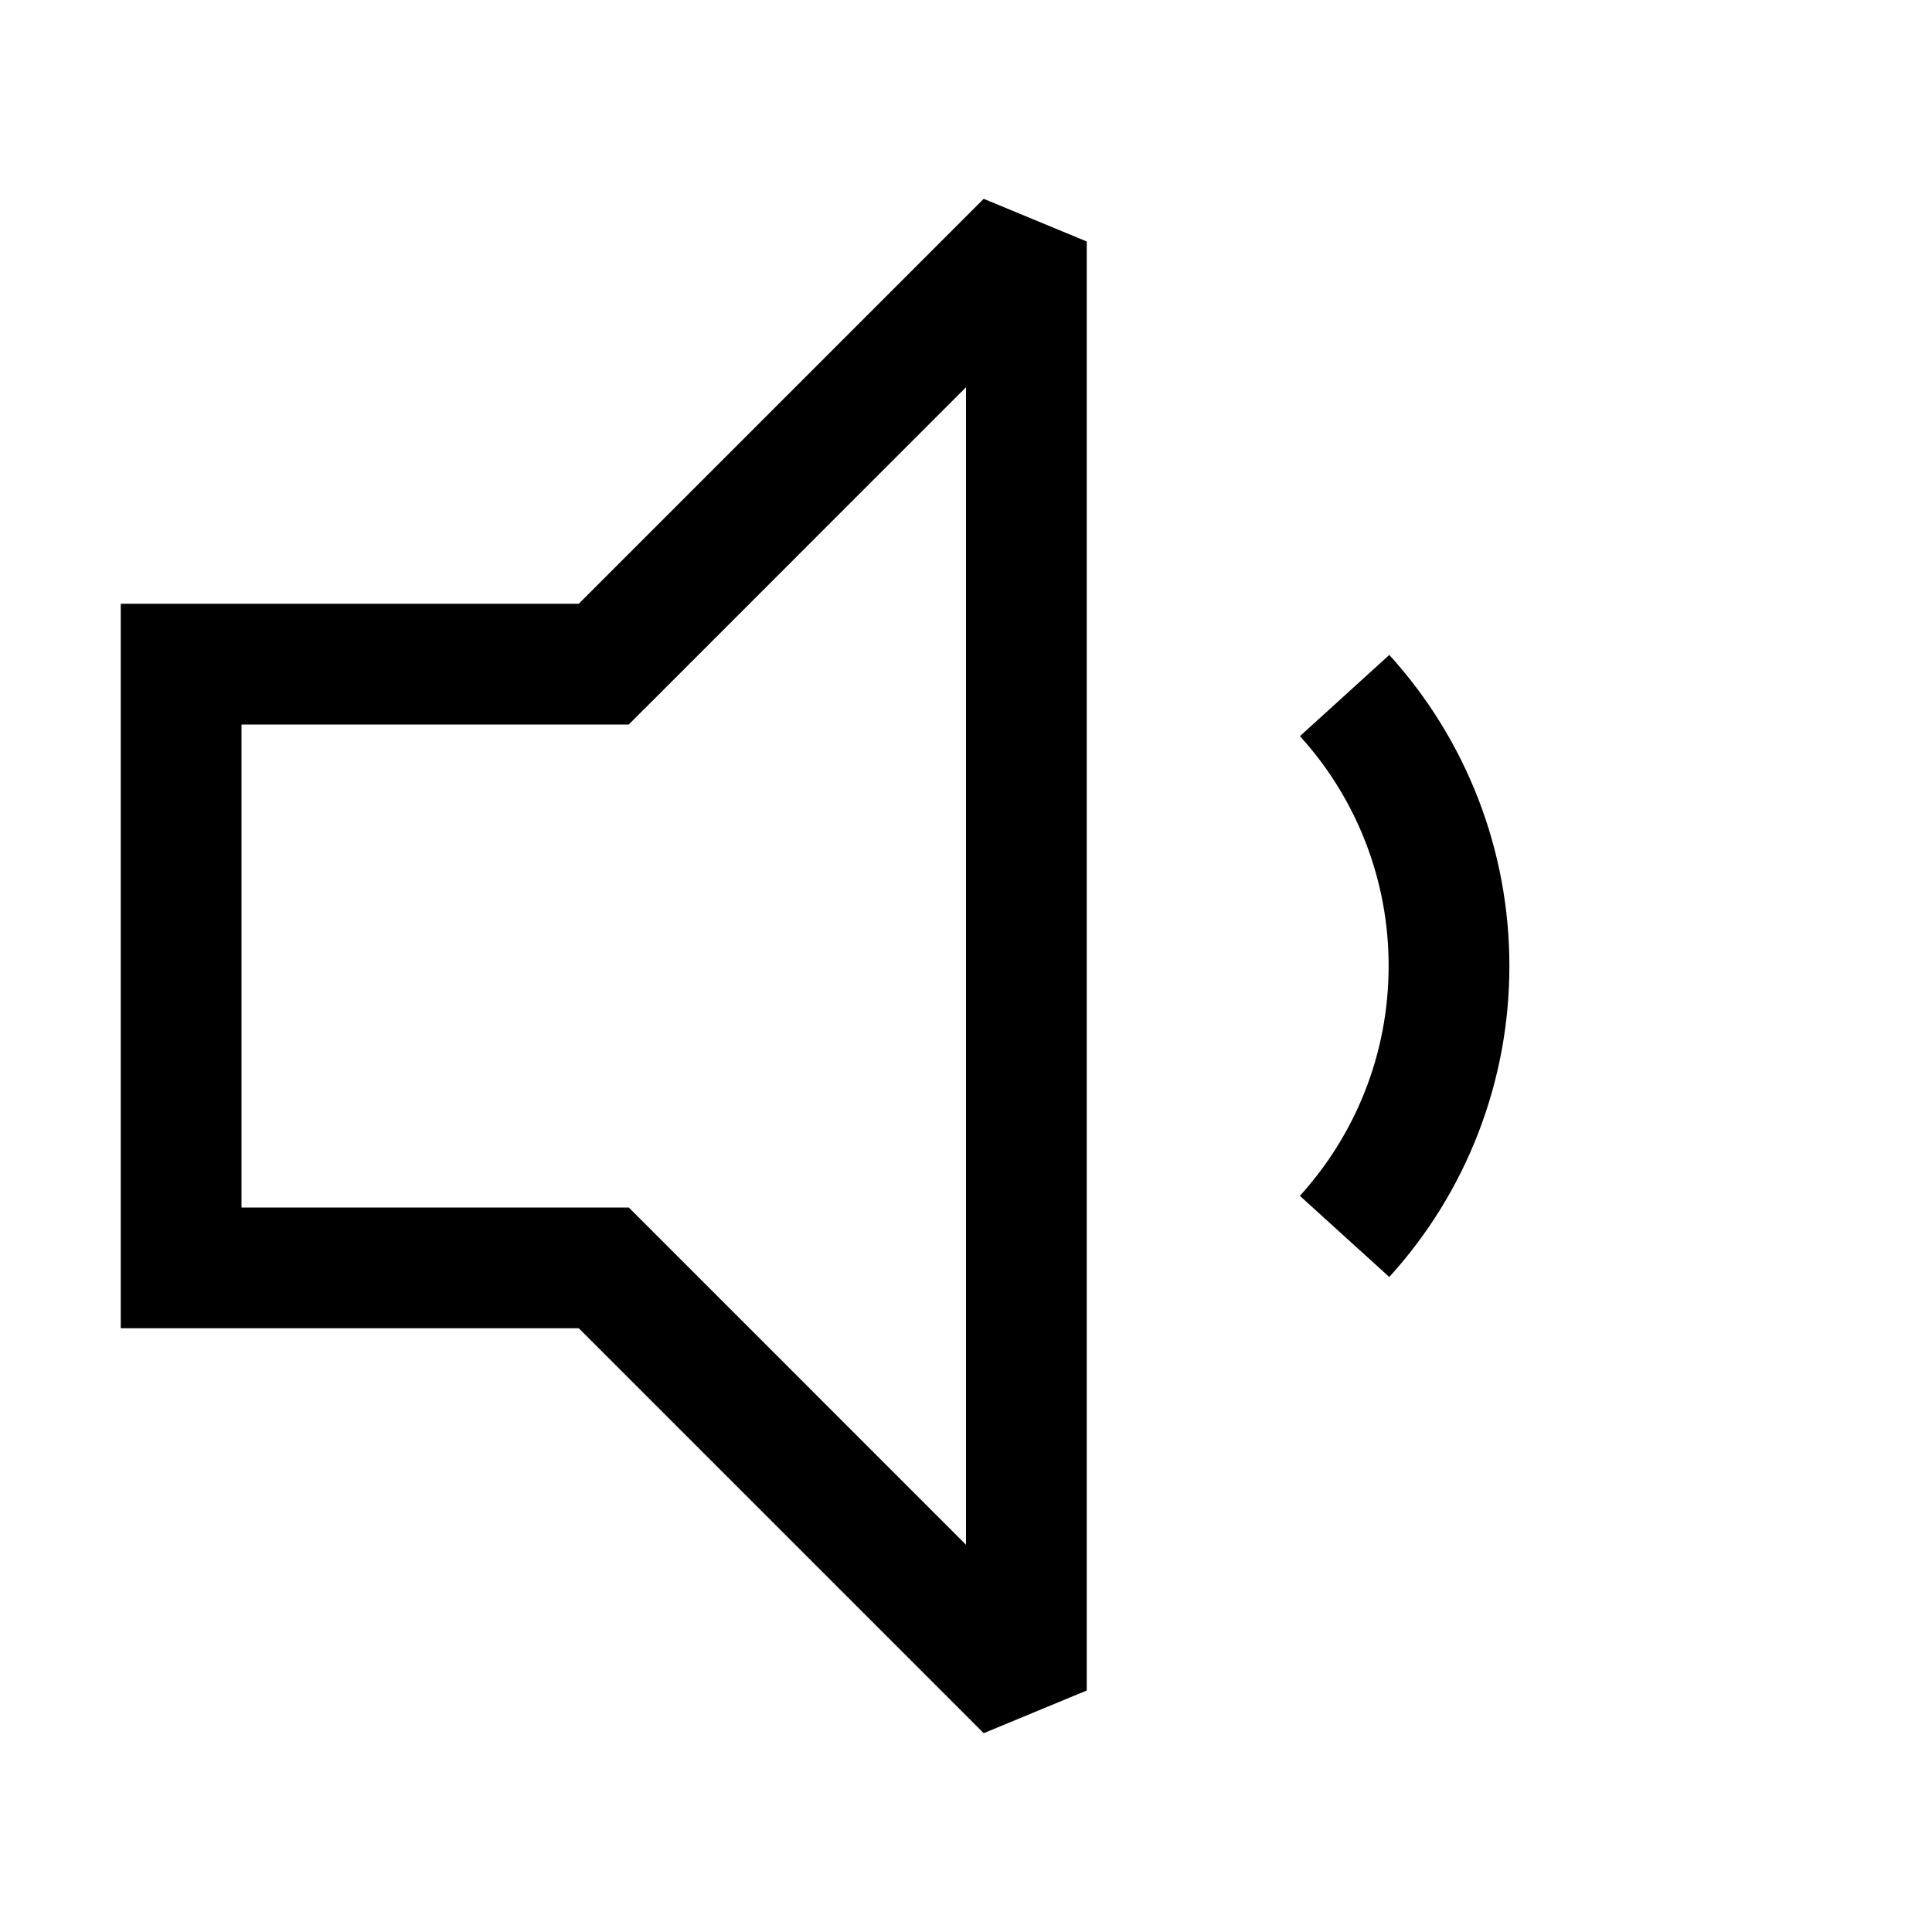
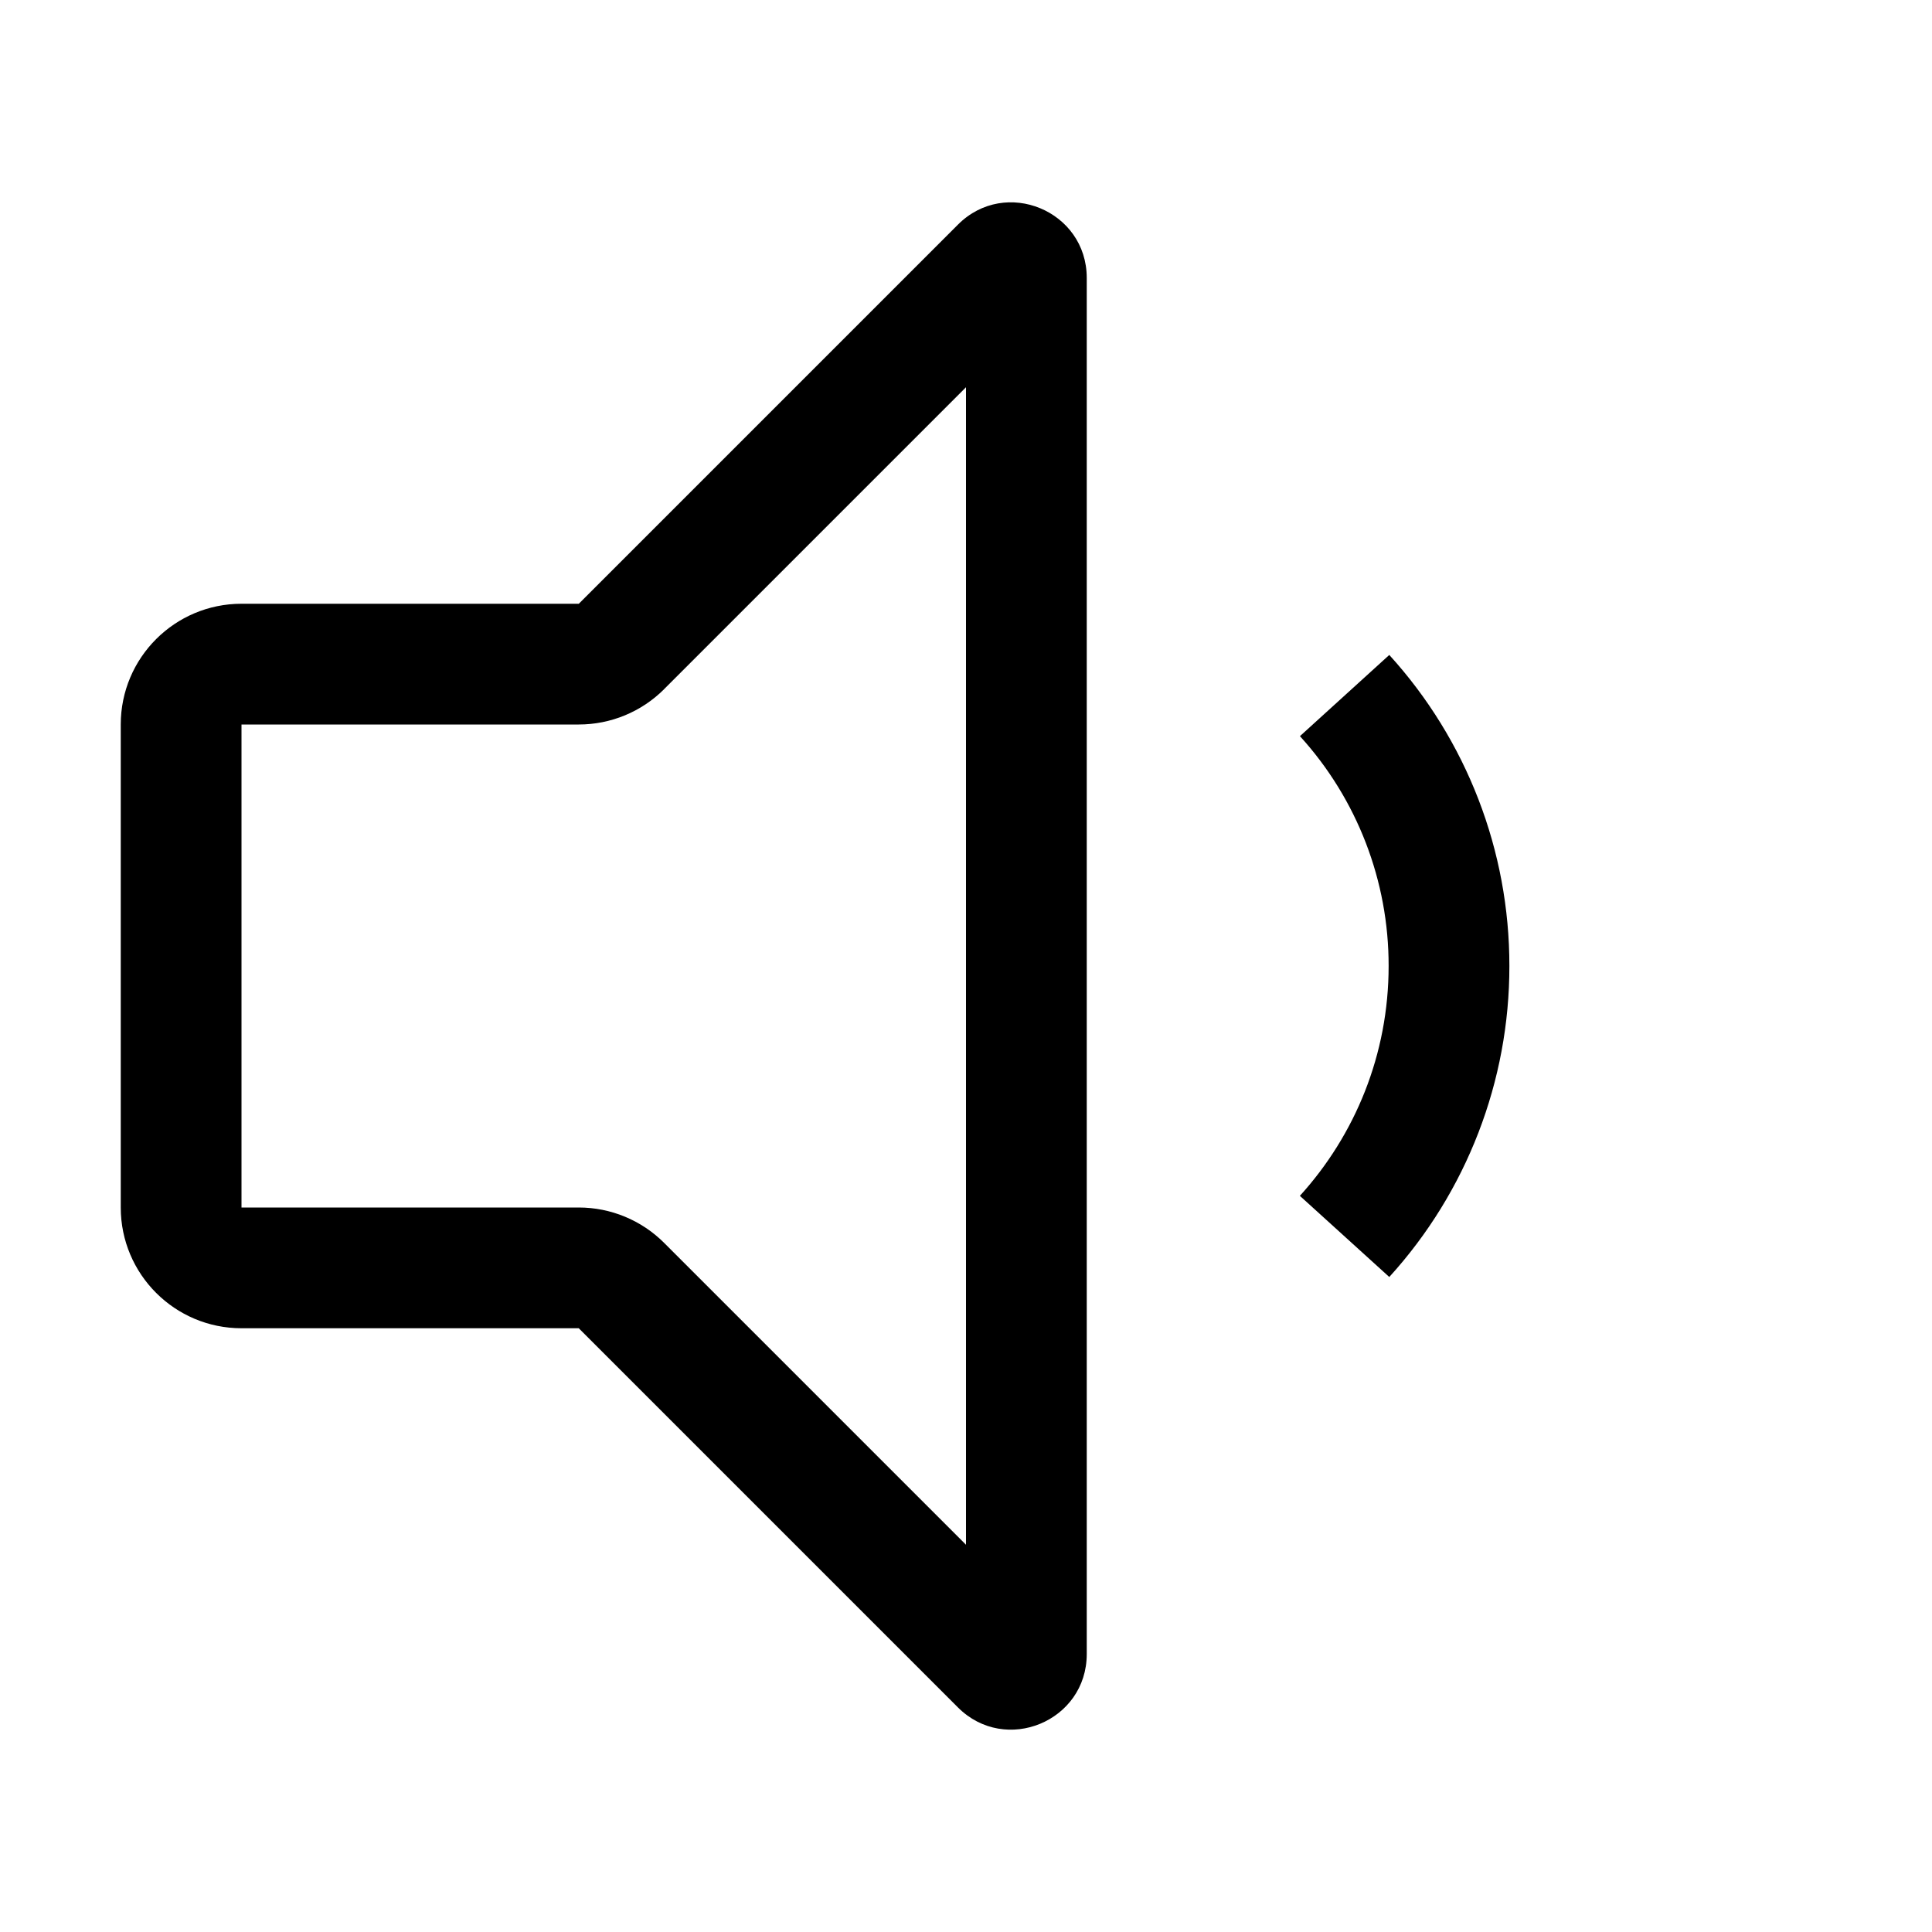
<svg xmlns="http://www.w3.org/2000/svg" viewBox="0 0 32 32">
-   <path fill-rule="evenodd" d="M10.708 11.707L16 6.414v19.172l-5.292-5.293-.293-.293H4v-8h6.414l.293-.293zm5.585-8.414L9.586 10H2v12h7.586l6.707 6.707L18 28V4l-1.707-.707zM25 16a7.643 7.643 0 00-1.989-5.152l-1.48 1.345A5.642 5.642 0 0123 16c0 1.466-.556 2.8-1.47 3.807l1.481 1.344A7.642 7.642 0 0025 16z" />
+   <path fill-rule="evenodd" d="M18 4.604c0-1.114-1.346-1.672-2.133-.884L9.587 10H4a2 2 0 00-2 2v8a2 2 0 002 2h5.586l6.28 6.28c.788.788 2.134.23 2.134-.884V4.604zm-7 6.81l5-5v19.172l-5-5A2 2 0 009.587 20H4v-8h5.586a2 2 0 001.415-.586zM25 16a7.643 7.643 0 00-1.989-5.152l-1.48 1.345A5.642 5.642 0 0123 16c0 1.466-.556 2.8-1.47 3.807l1.481 1.344A7.643 7.643 0 0025 16z" />
</svg>
